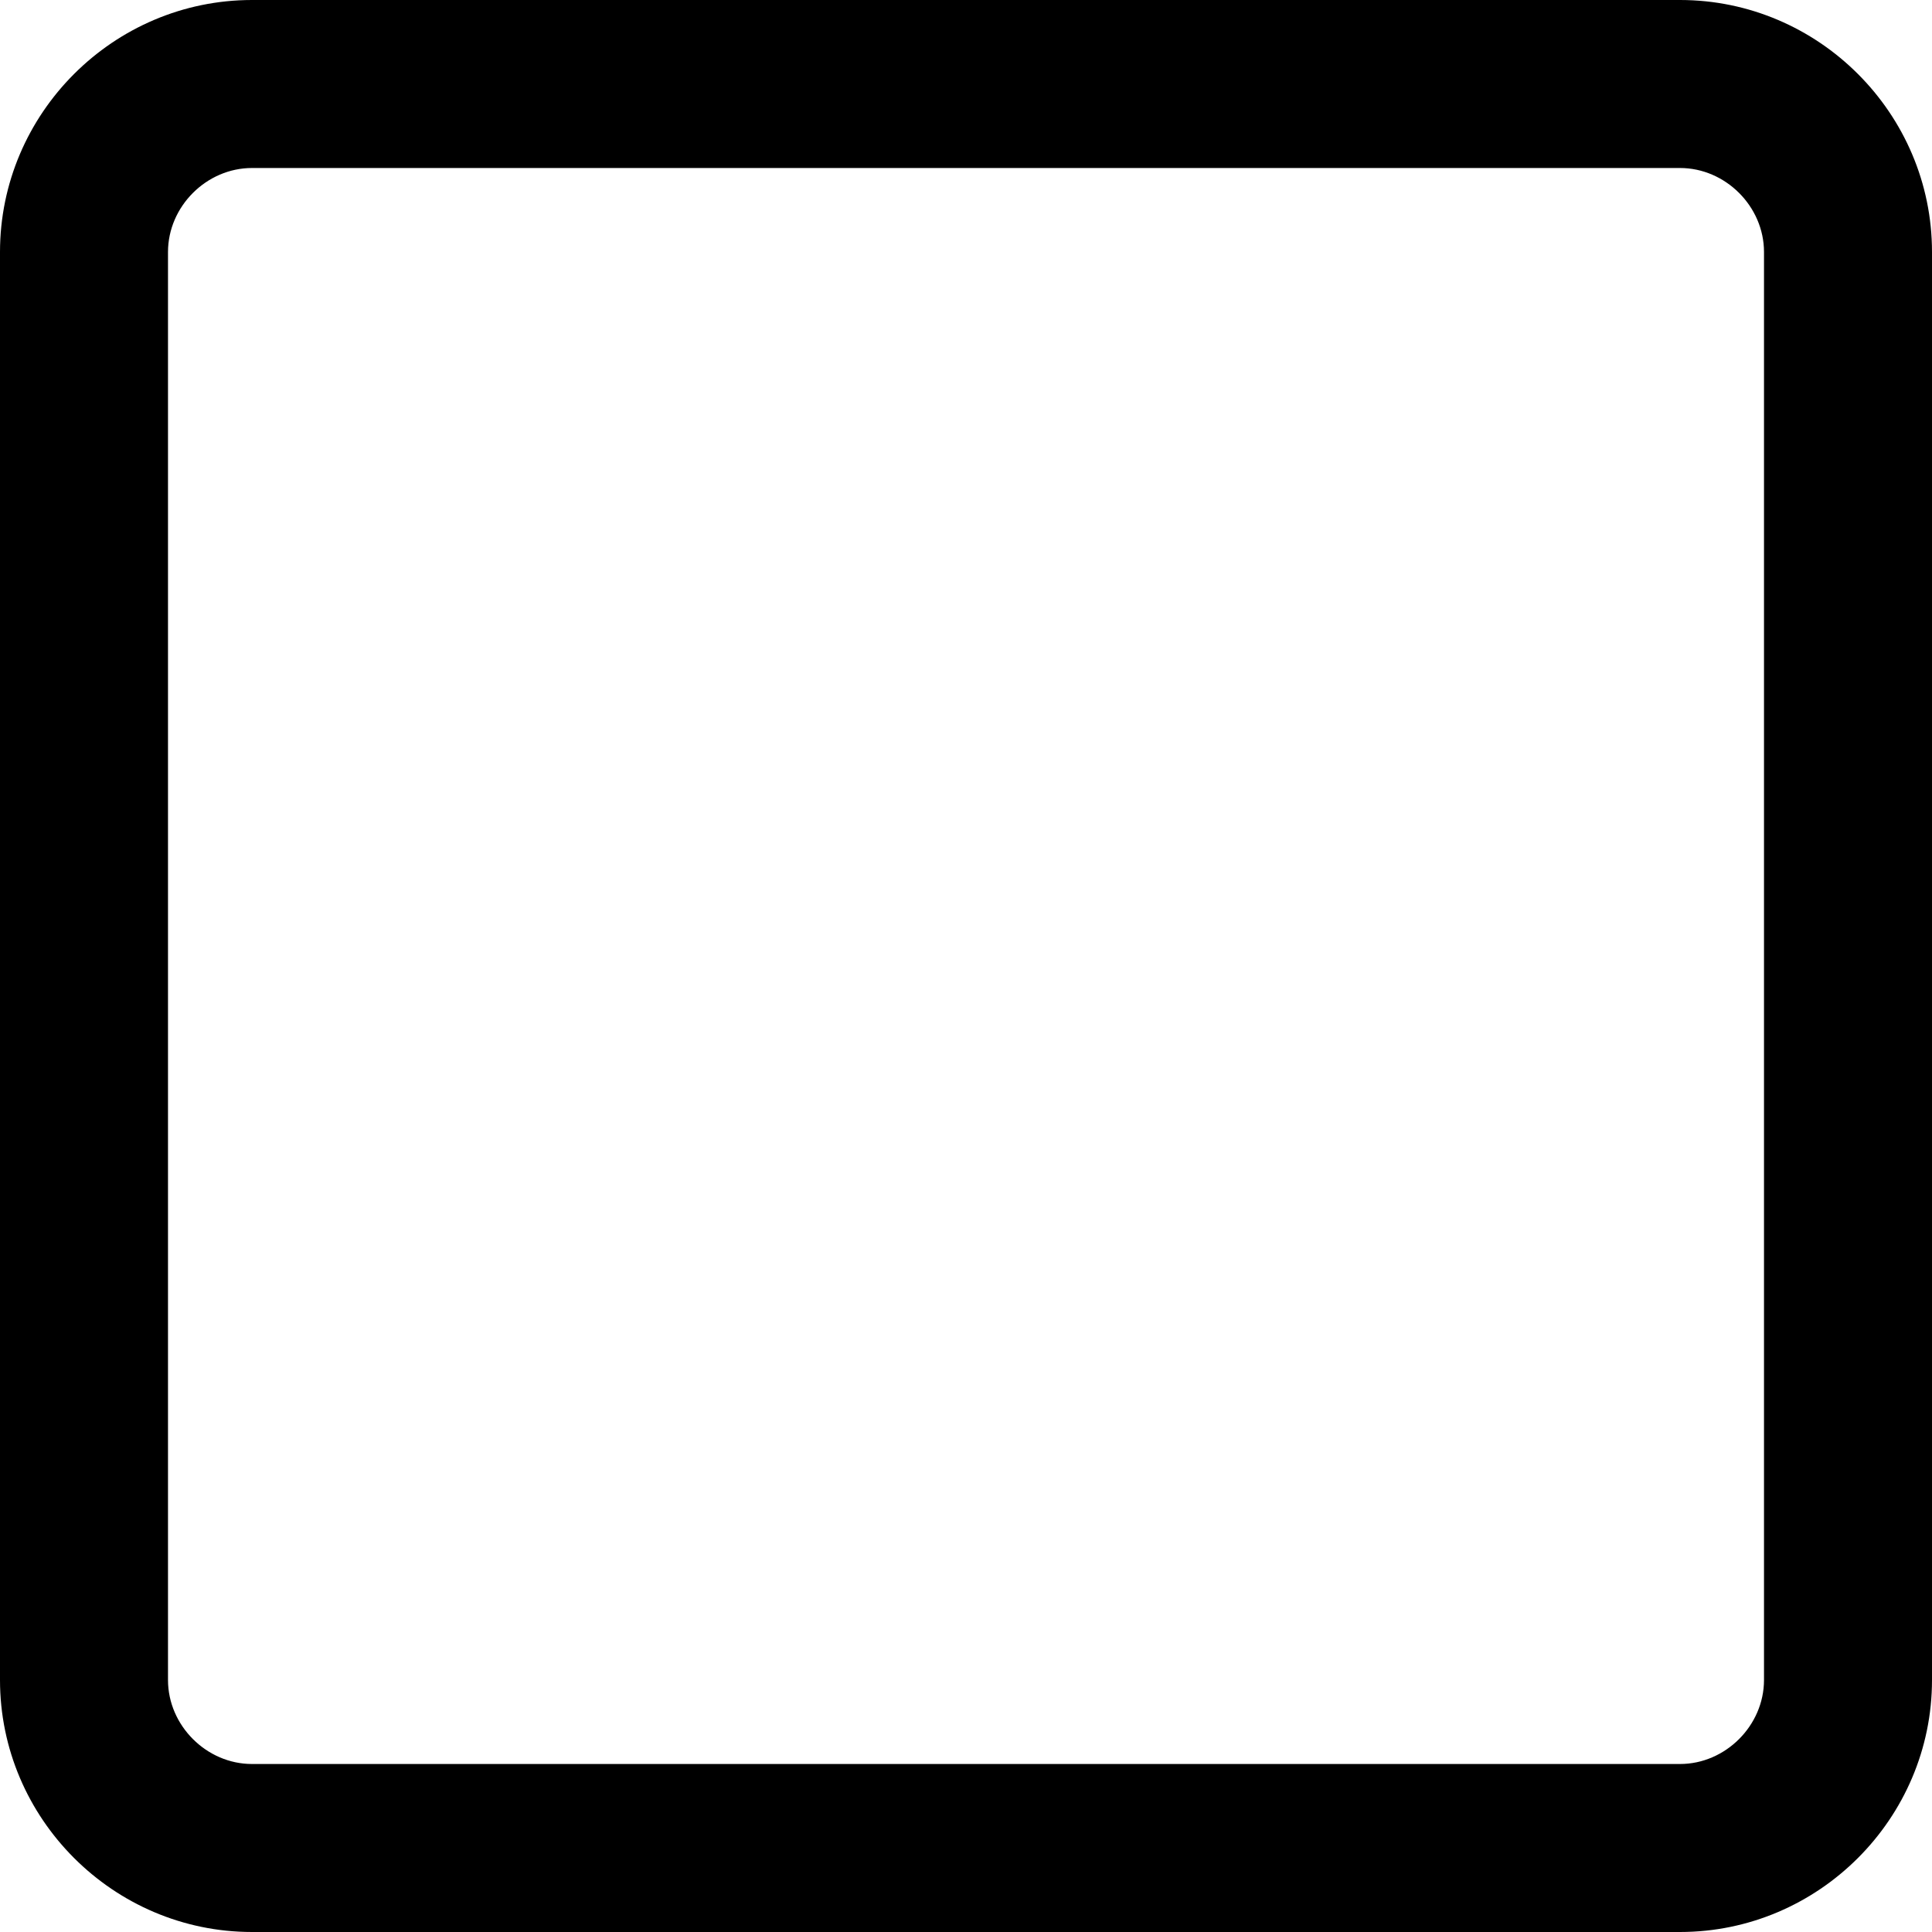
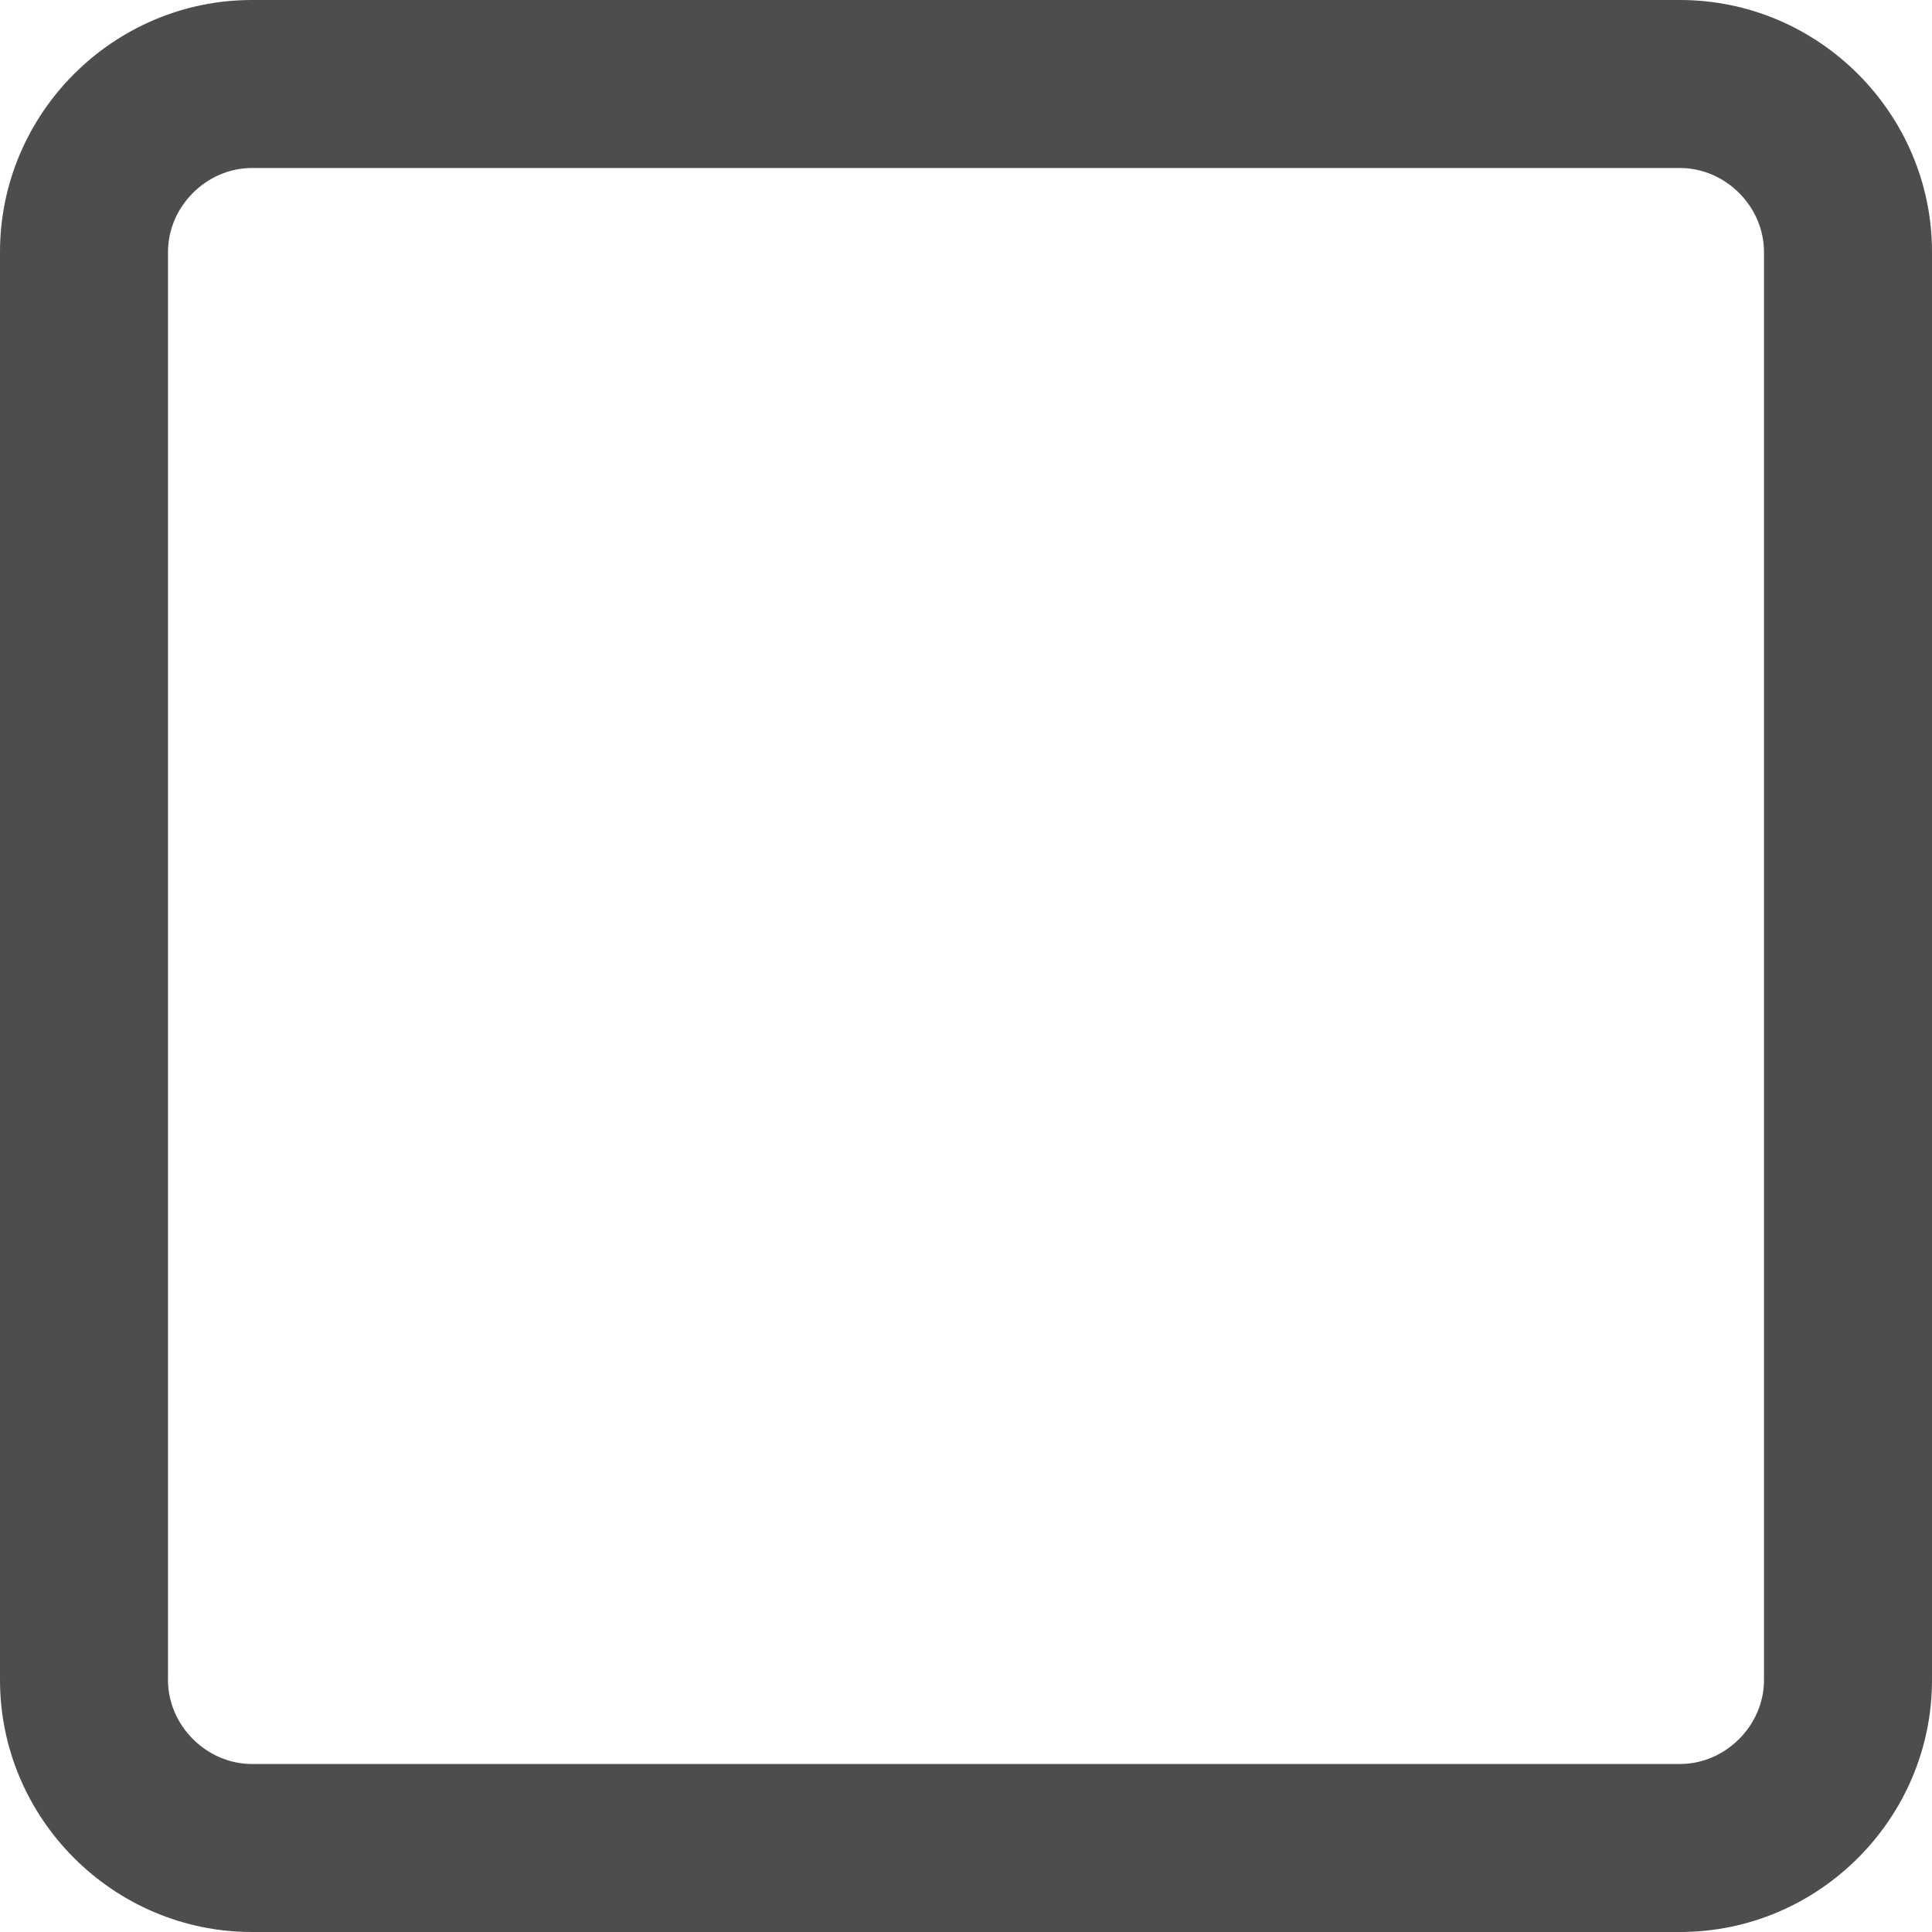
<svg xmlns="http://www.w3.org/2000/svg" version="1.1" id="Layer_1" x="0px" y="0px" width="23px" height="23px" viewBox="0 0 23 23" enable-background="new 0 0 23 23" xml:space="preserve">
-   <path d="M20,2c0.542,0,1,0.458,1,1v17c0,0.542-0.458,1-1,1H3c-0.542,0-1-0.458-1-1V3c0-0.542,0.458-1,1-1H20 M20,0H3  C1.35,0,0,1.35,0,3v17c0,1.65,1.35,3,3,3h17c1.65,0,3-1.35,3-3V3C23,1.35,21.65,0,20,0L20,0z" />
+   <path fill="#4d4d4d" d="M20,2c0.542,0,1,0.458,1,1v17c0,0.542-0.458,1-1,1H3c-0.542,0-1-0.458-1-1V3c0-0.542,0.458-1,1-1H20 M20,0H3  C1.35,0,0,1.35,0,3v17c0,1.65,1.35,3,3,3h17c1.65,0,3-1.35,3-3V3C23,1.35,21.65,0,20,0L20,0z" />
</svg>
